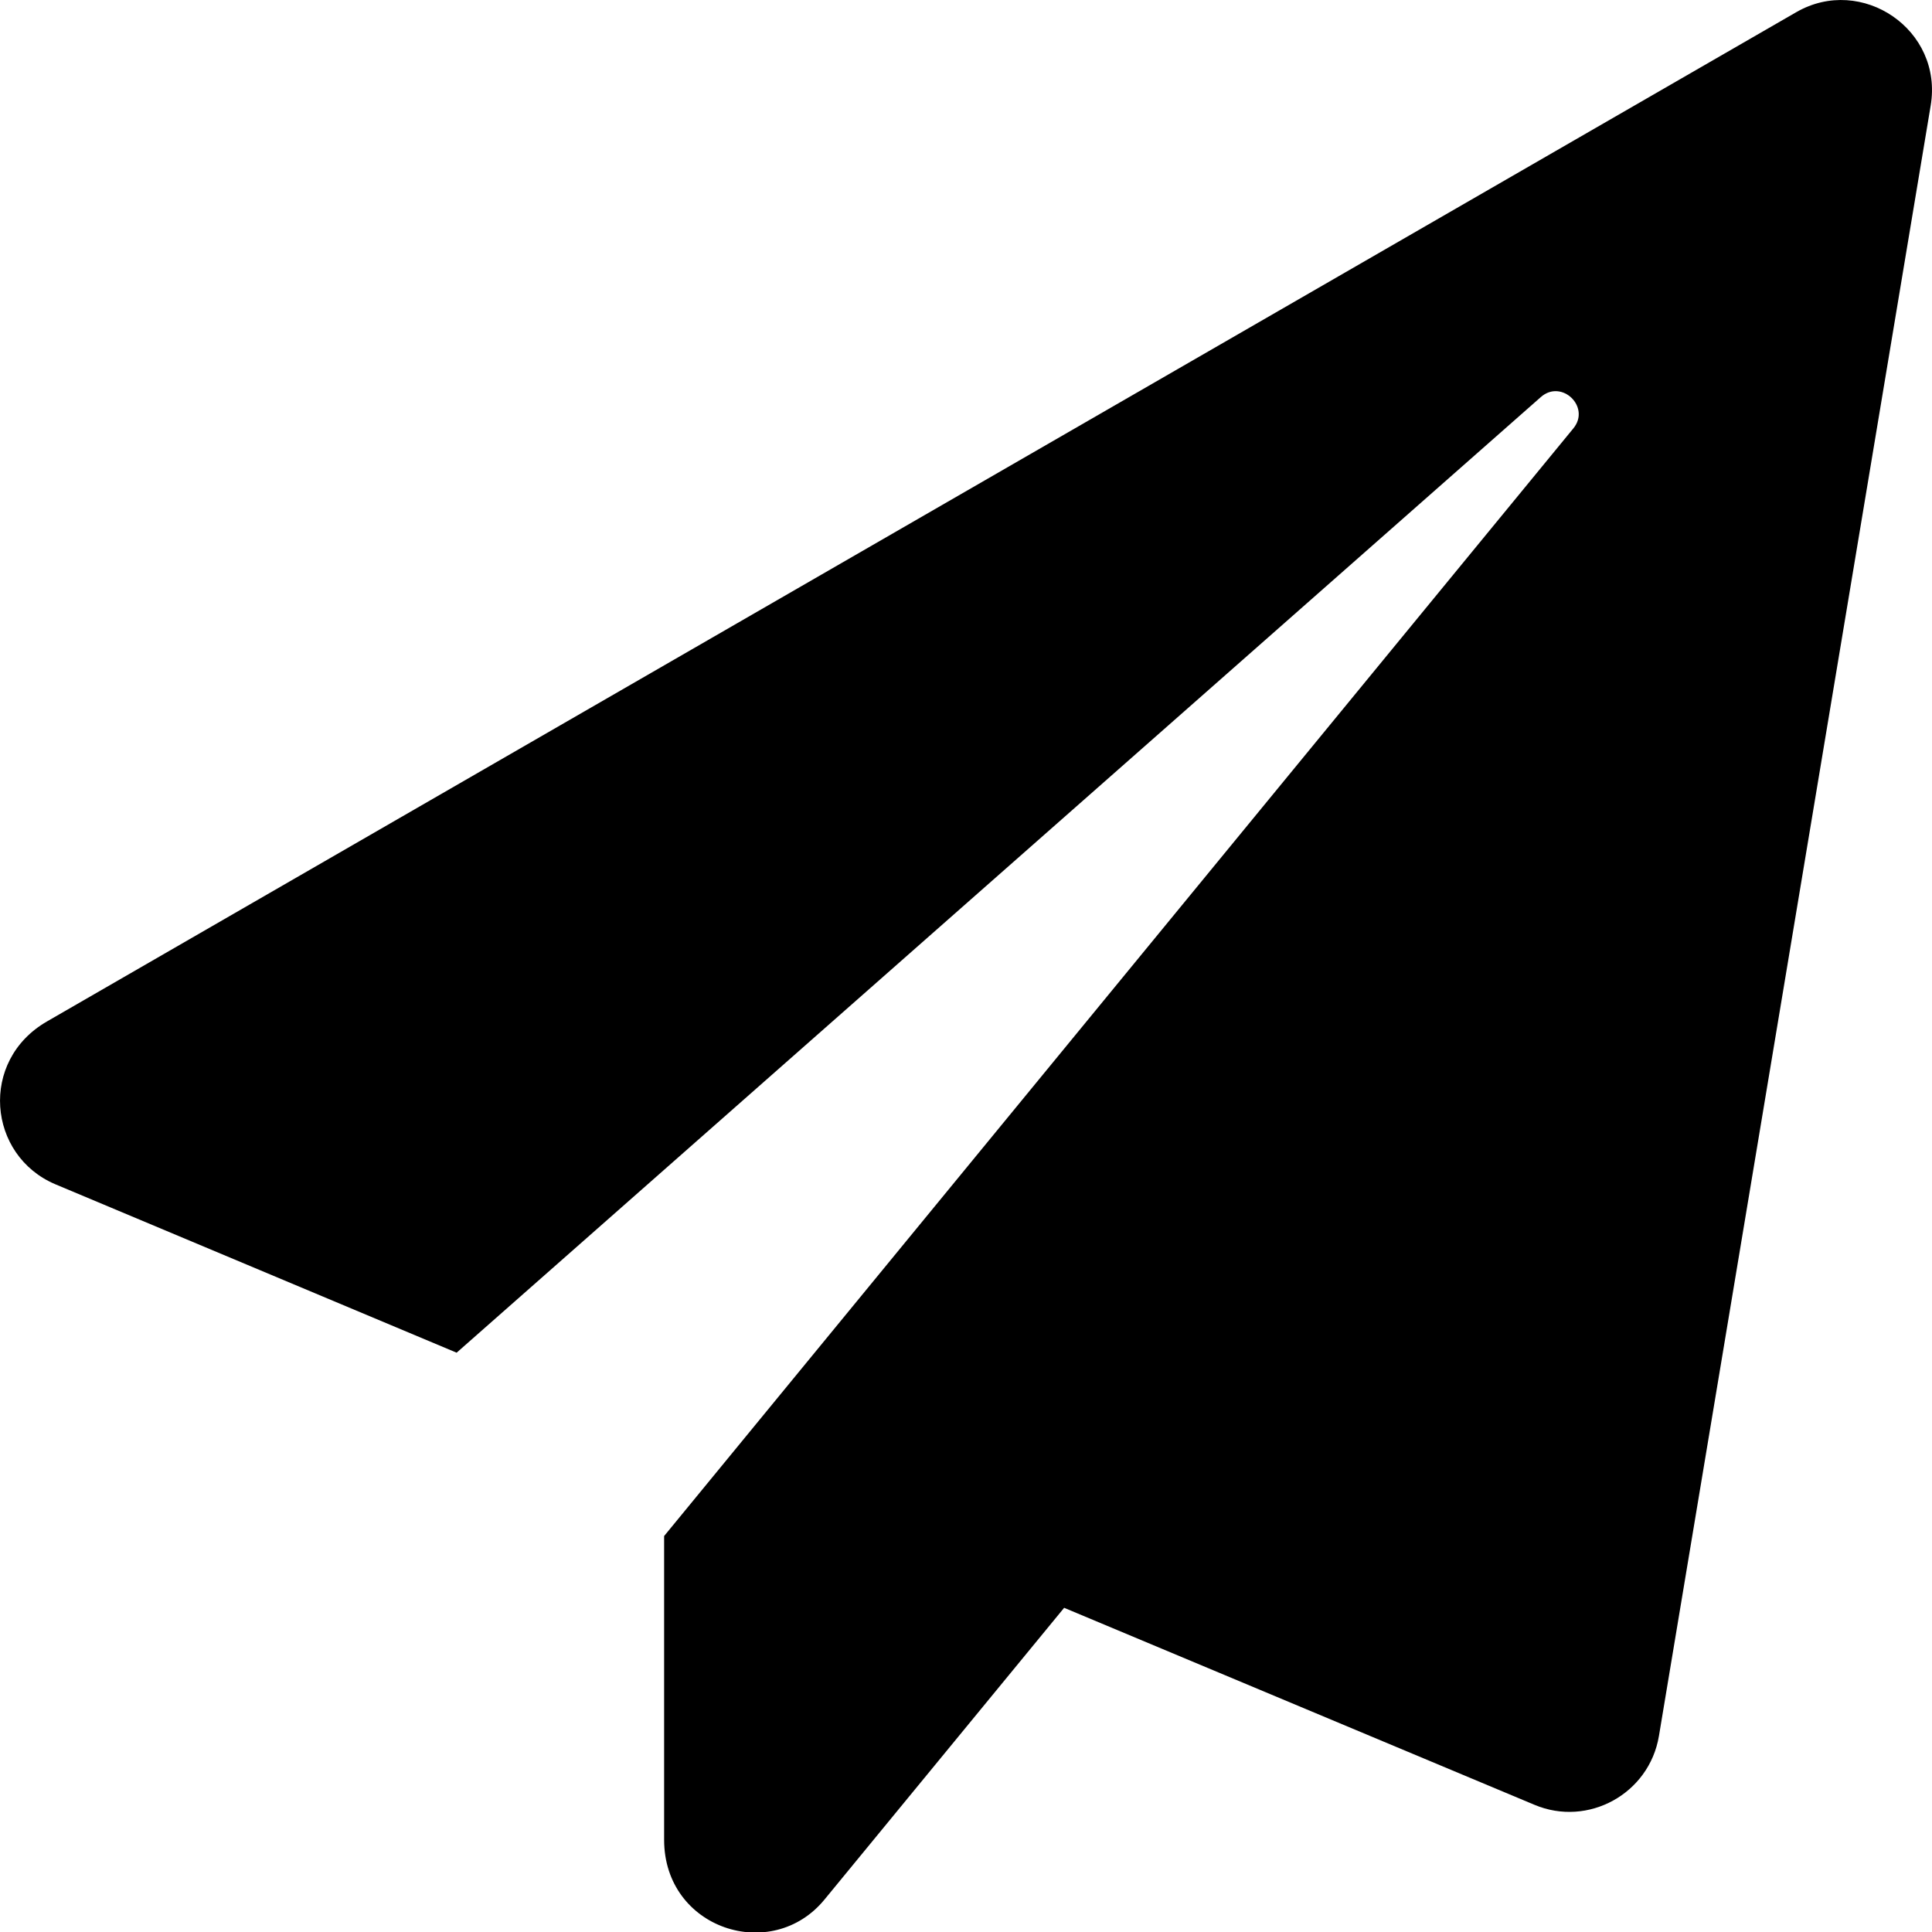
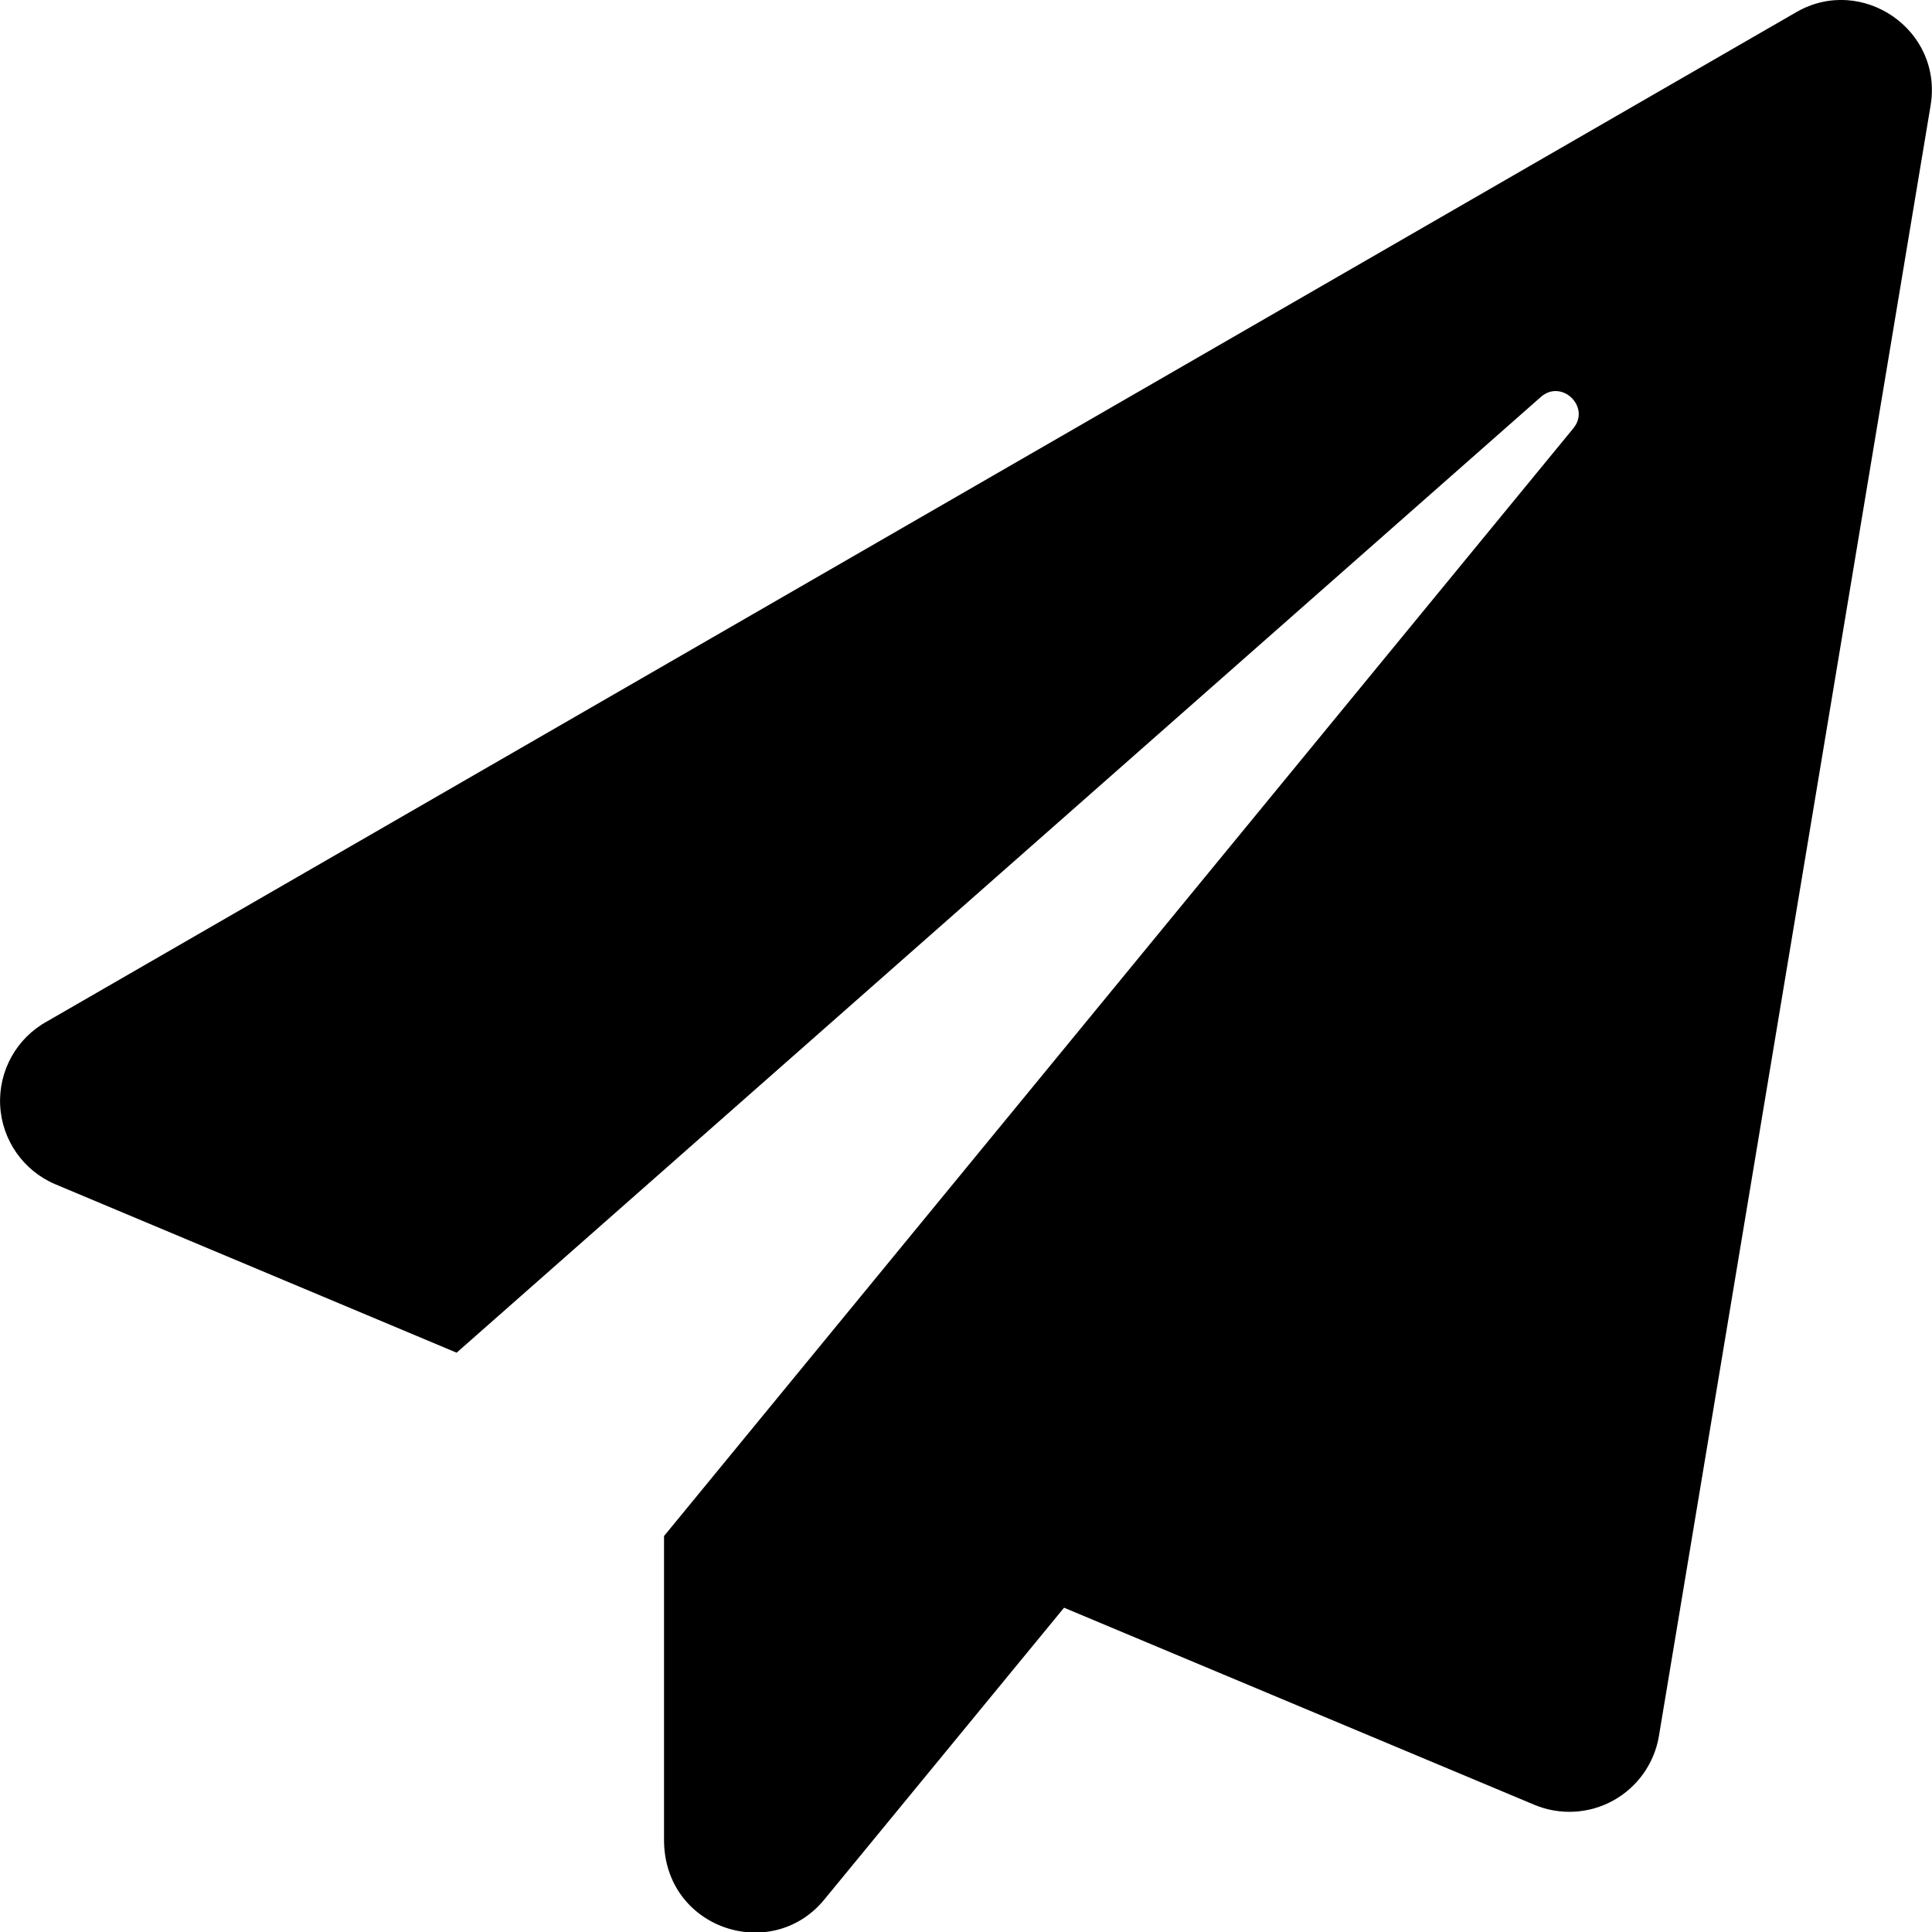
- <svg xmlns="http://www.w3.org/2000/svg" width="20" height="20" viewBox="0 0 20 20" fill="none">
-   <path d="M18.595 0.126L0.488 10.573C-0.219 10.979 -0.129 11.963 0.574 12.26L4.727 14.003L15.95 4.111C16.165 3.92 16.47 4.213 16.287 4.435L6.875 15.901V19.046C6.875 19.968 7.989 20.331 8.536 19.663L11.016 16.644L15.884 18.683C16.439 18.917 17.072 18.57 17.173 17.972L19.986 1.095C20.119 0.306 19.271 -0.264 18.595 0.126Z" fill="#000000" />
+ <svg xmlns="http://www.w3.org/2000/svg" width="20" height="20" fill="none">
+   <path fill="#000" d="M18.595.126.488 10.573a.938.938 0 0 0 .086 1.687l4.153 1.743L15.95 4.11c.215-.191.52.102.337.324L6.874 15.901v3.145c0 .922 1.114 1.285 1.66.617l2.481-3.02 4.868 2.04a.94.94 0 0 0 1.29-.711l2.812-16.877c.133-.79-.715-1.36-1.39-.969Z" />
</svg>
